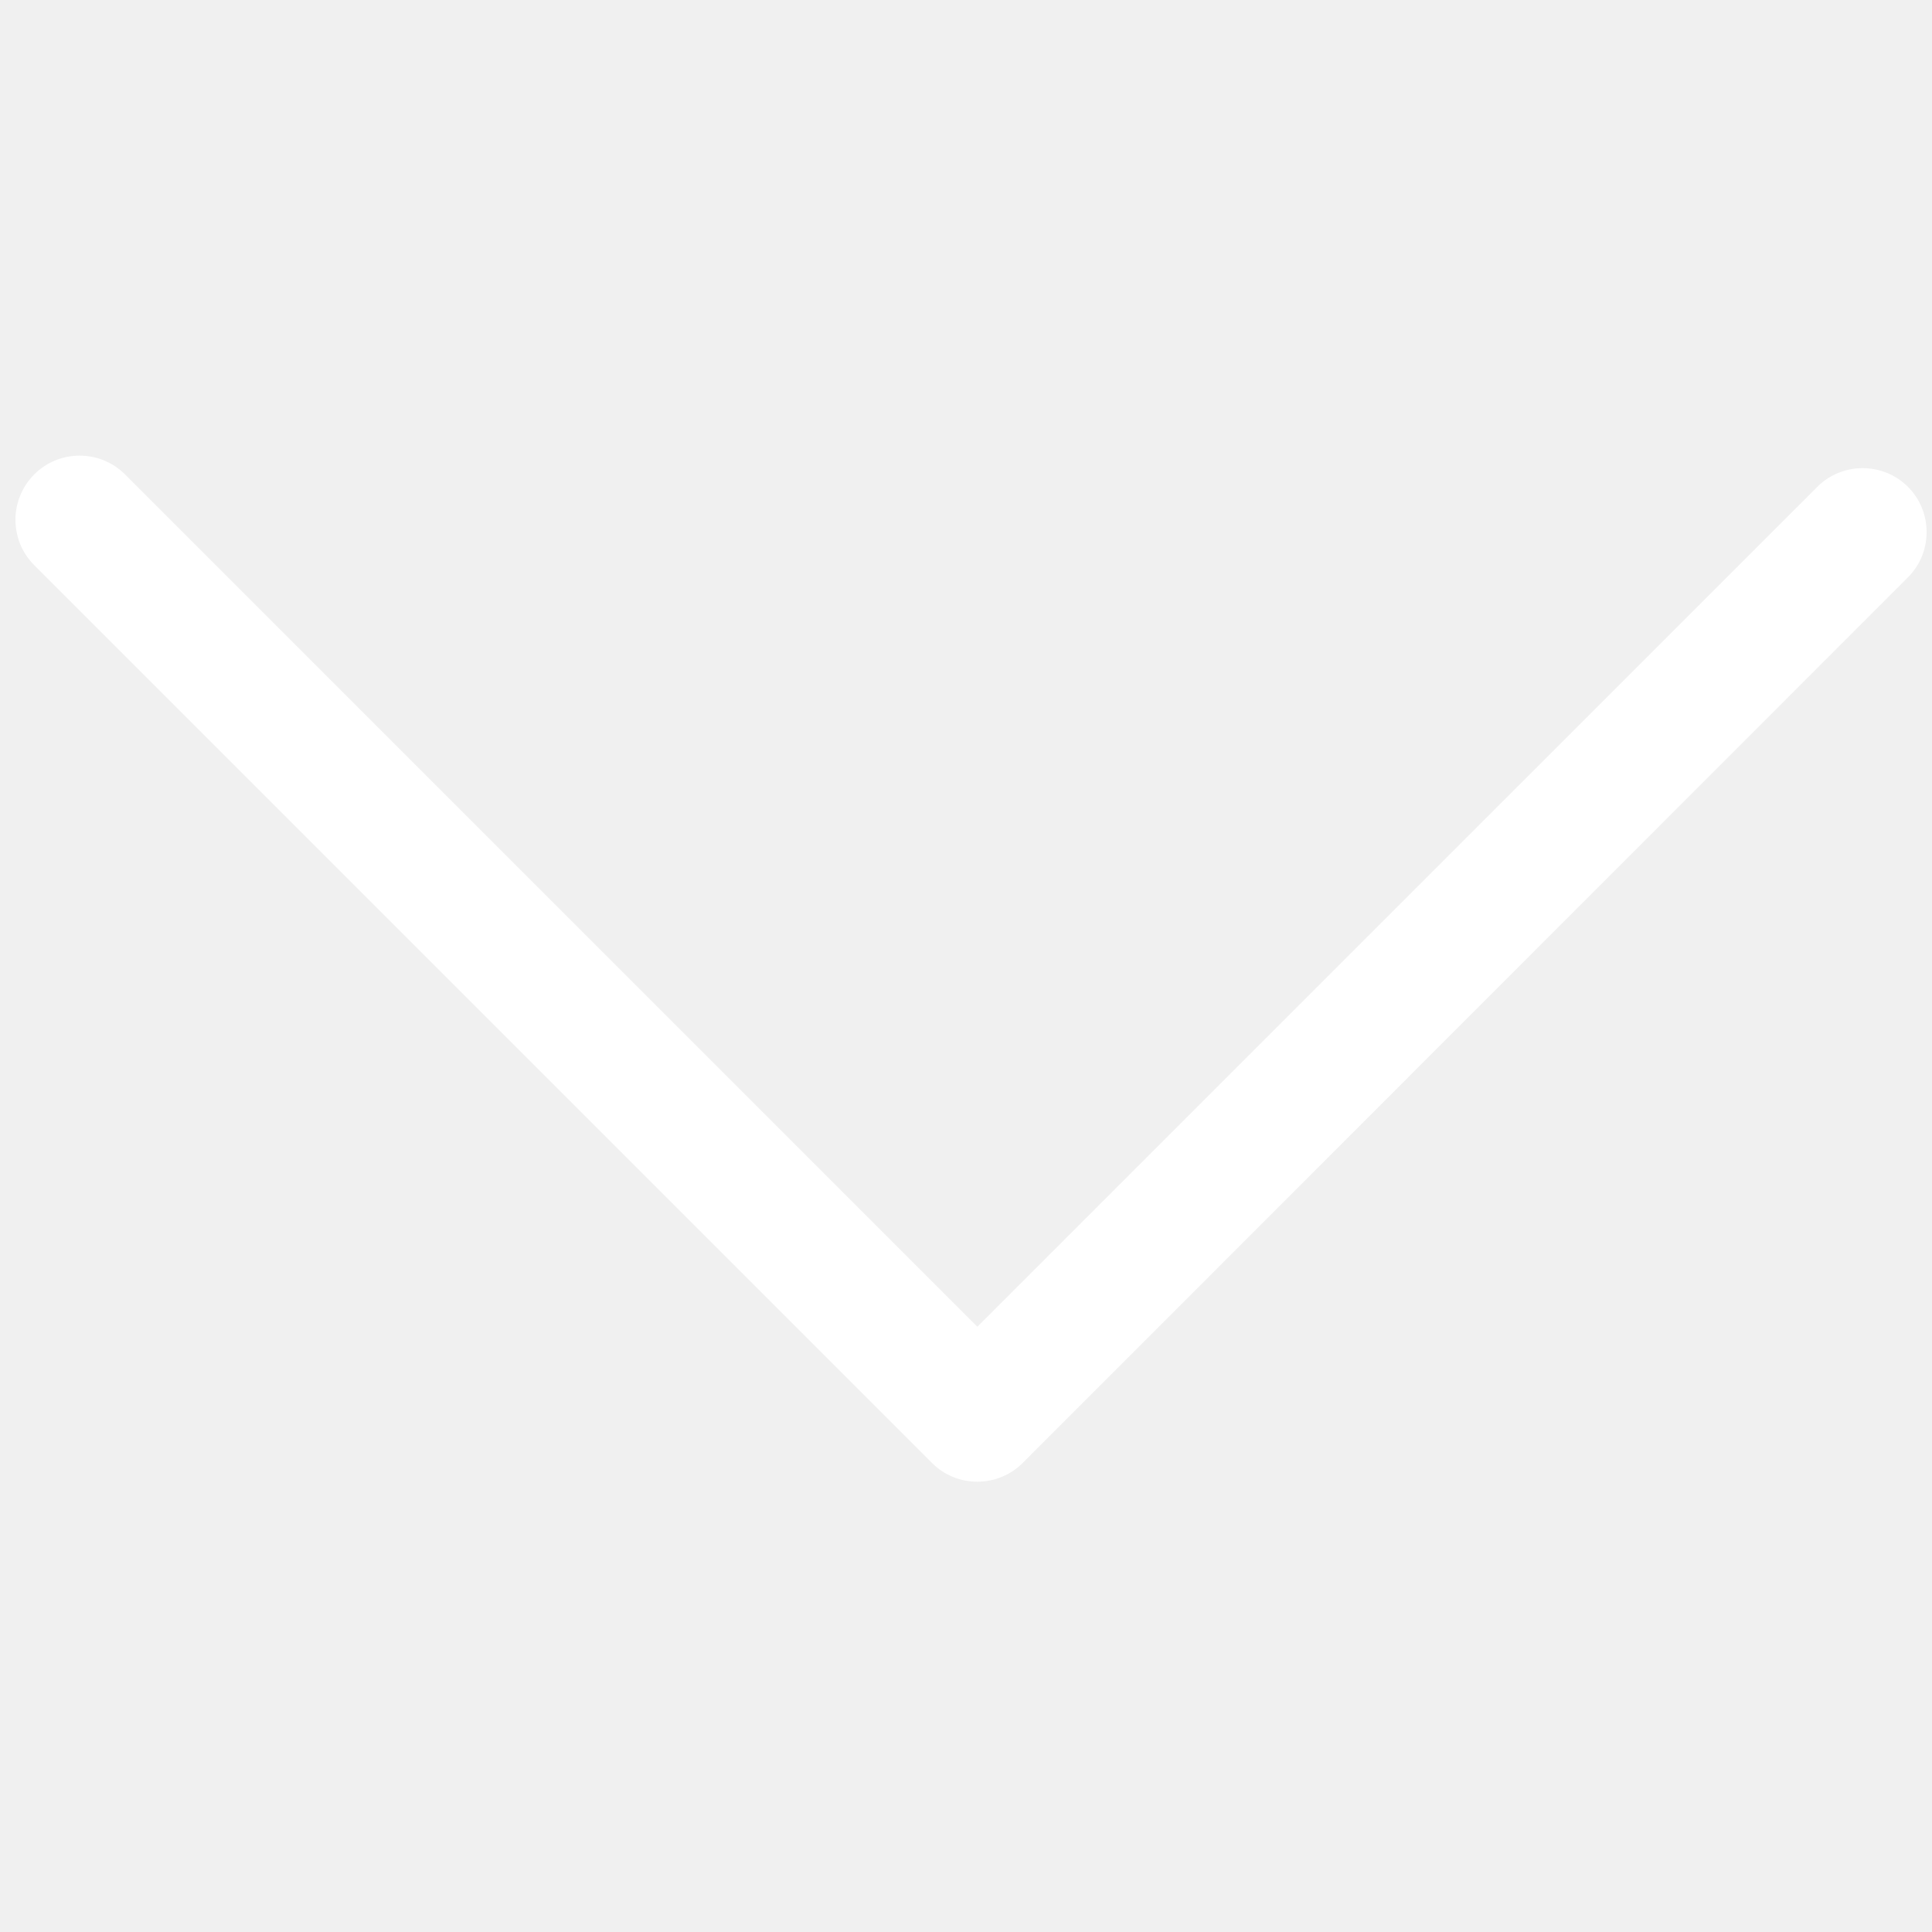
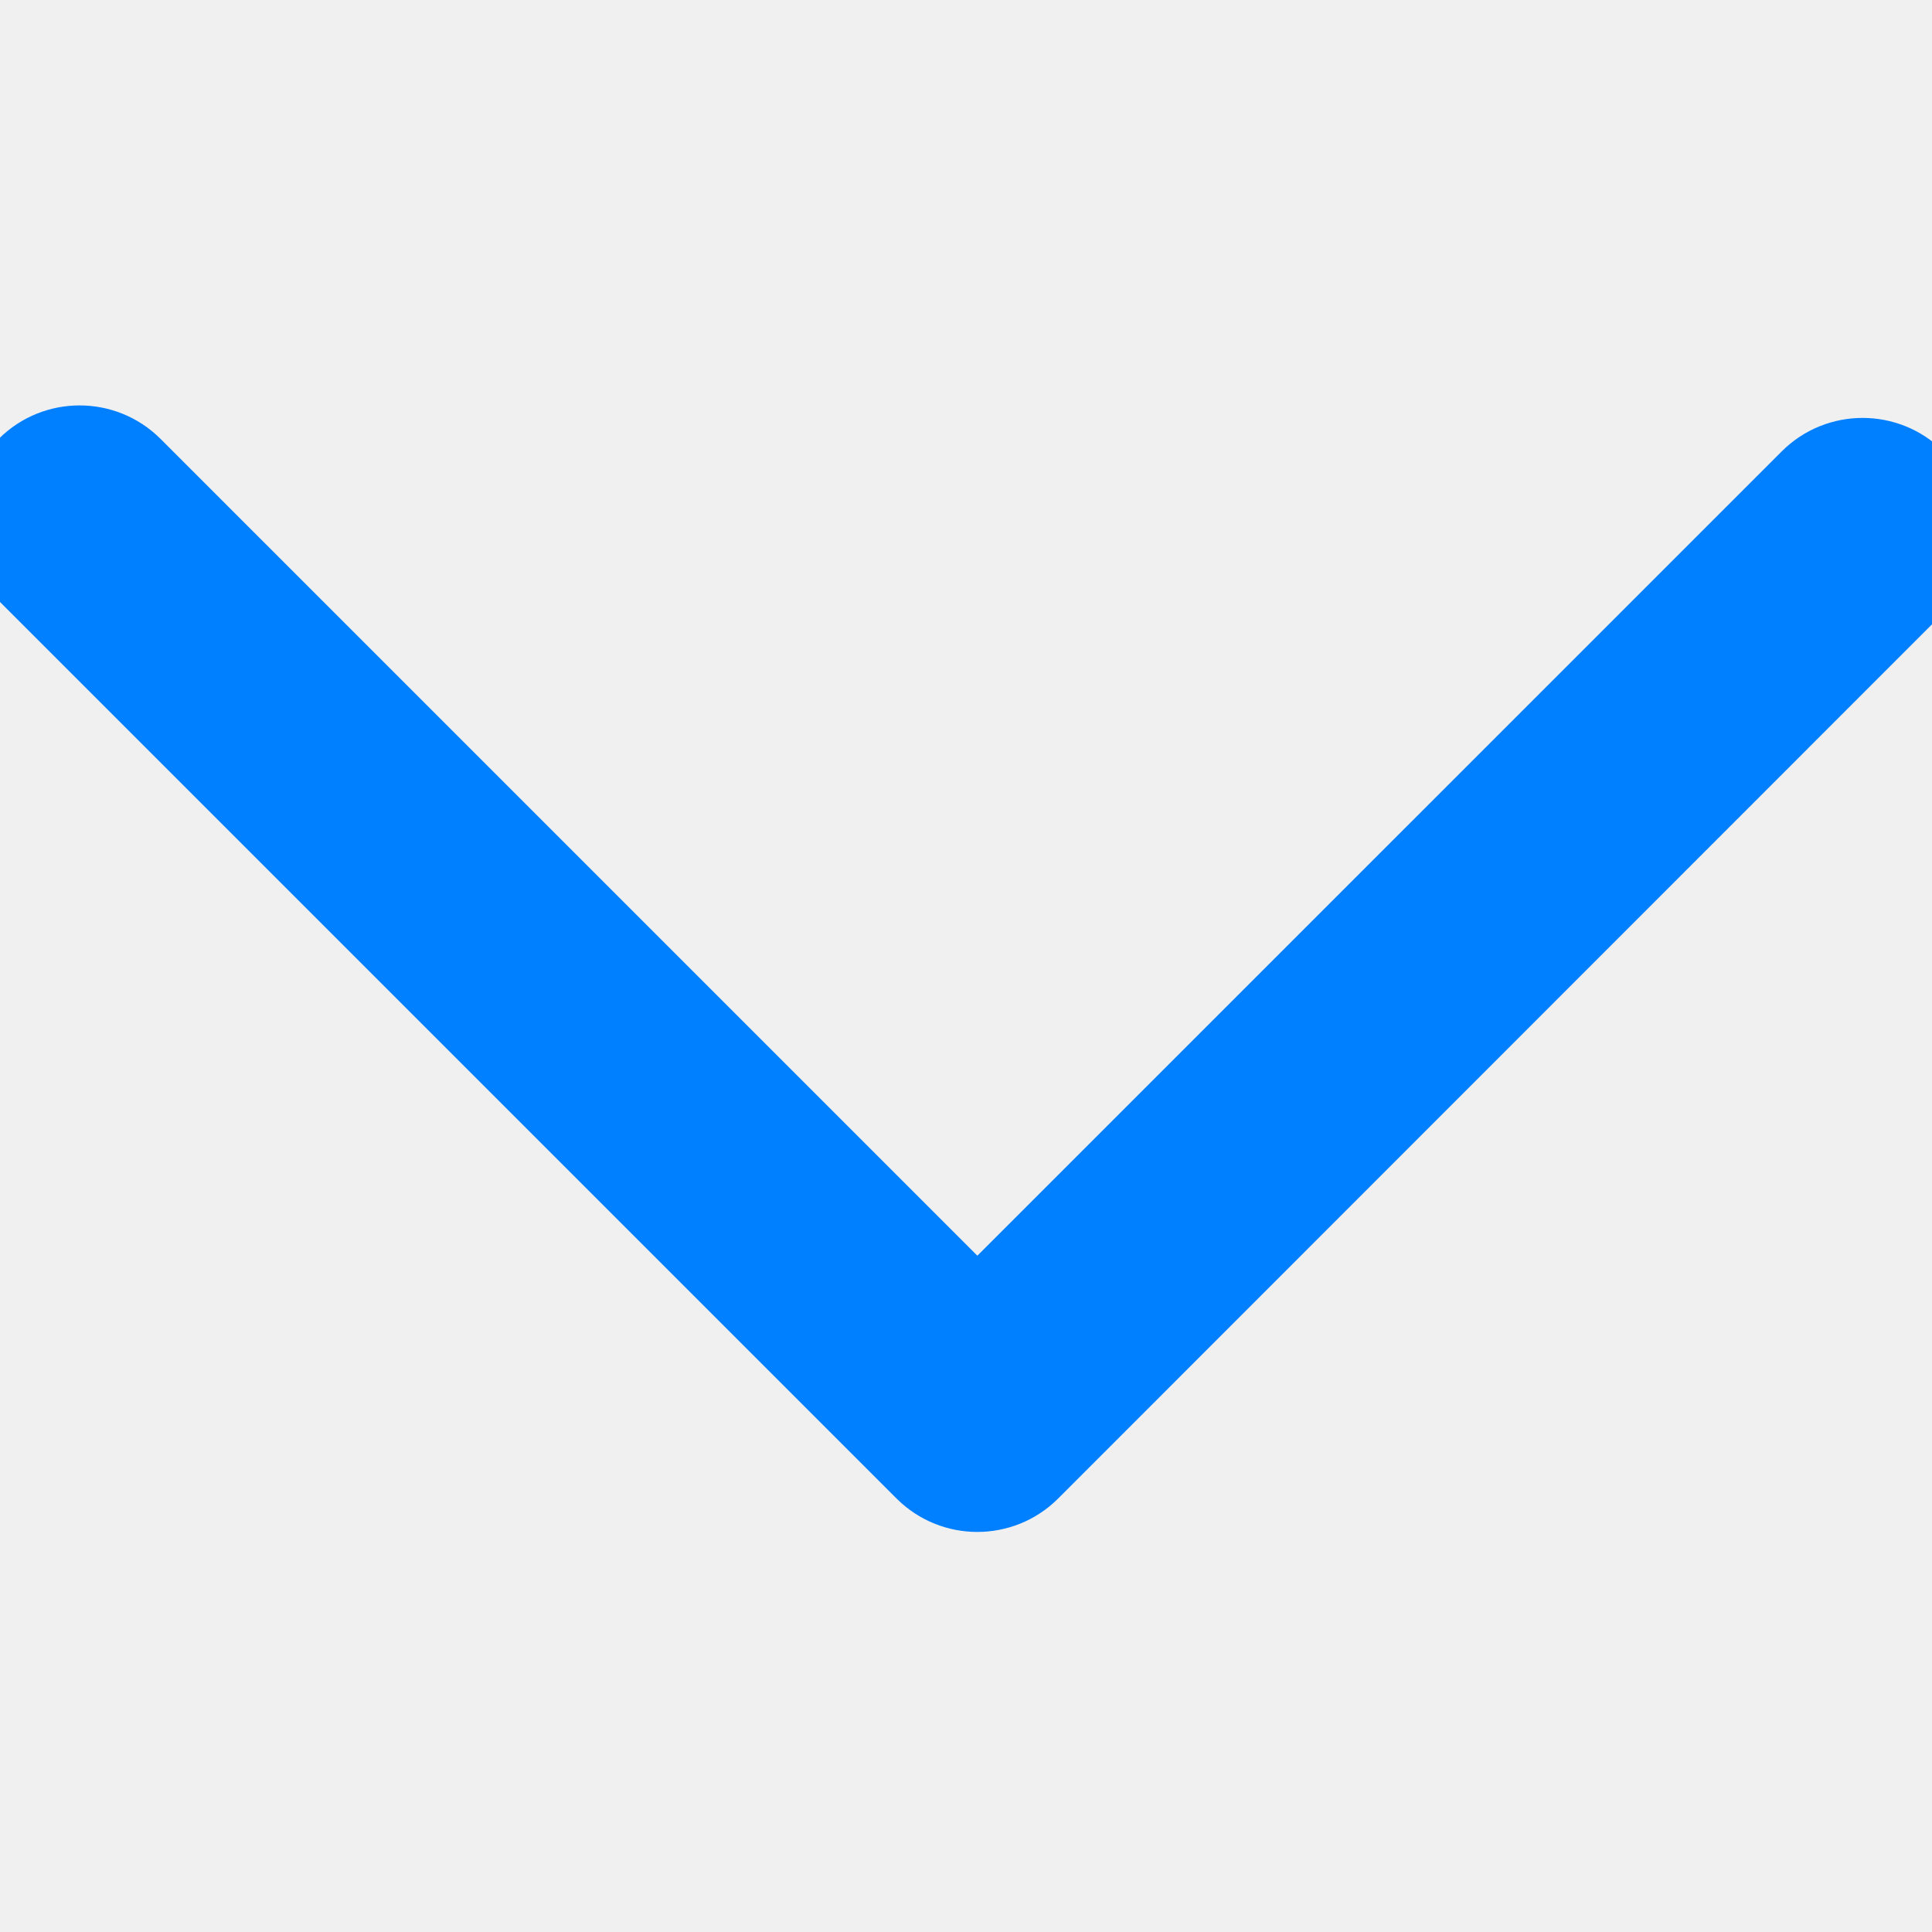
- <svg xmlns="http://www.w3.org/2000/svg" fill="#ffffff" width="64px" height="64px" viewBox="0 0 32 32" version="1.1">
+ <svg xmlns="http://www.w3.org/2000/svg" fill="#0080ff" width="64px" height="64px" viewBox="0 0 32 32" version="1.1" stroke="#0080ff" stroke-width="1.664">
  <g id="SVGRepo_bgCarrier" stroke-width="0" />
  <g id="SVGRepo_tracerCarrier" stroke-linecap="round" stroke-linejoin="round" />
  <g id="SVGRepo_iconCarrier">
    <path d="M0.256 8.606c0-0.269 0.106-0.544 0.313-0.75 0.412-0.412 1.087-0.412 1.5 0l14.119 14.119 13.913-13.912c0.413-0.412 1.087-0.412 1.5 0s0.413 1.088 0 1.5l-14.663 14.669c-0.413 0.413-1.088 0.413-1.5 0l-14.869-14.869c-0.213-0.213-0.313-0.481-0.313-0.756z" />
  </g>
</svg>
